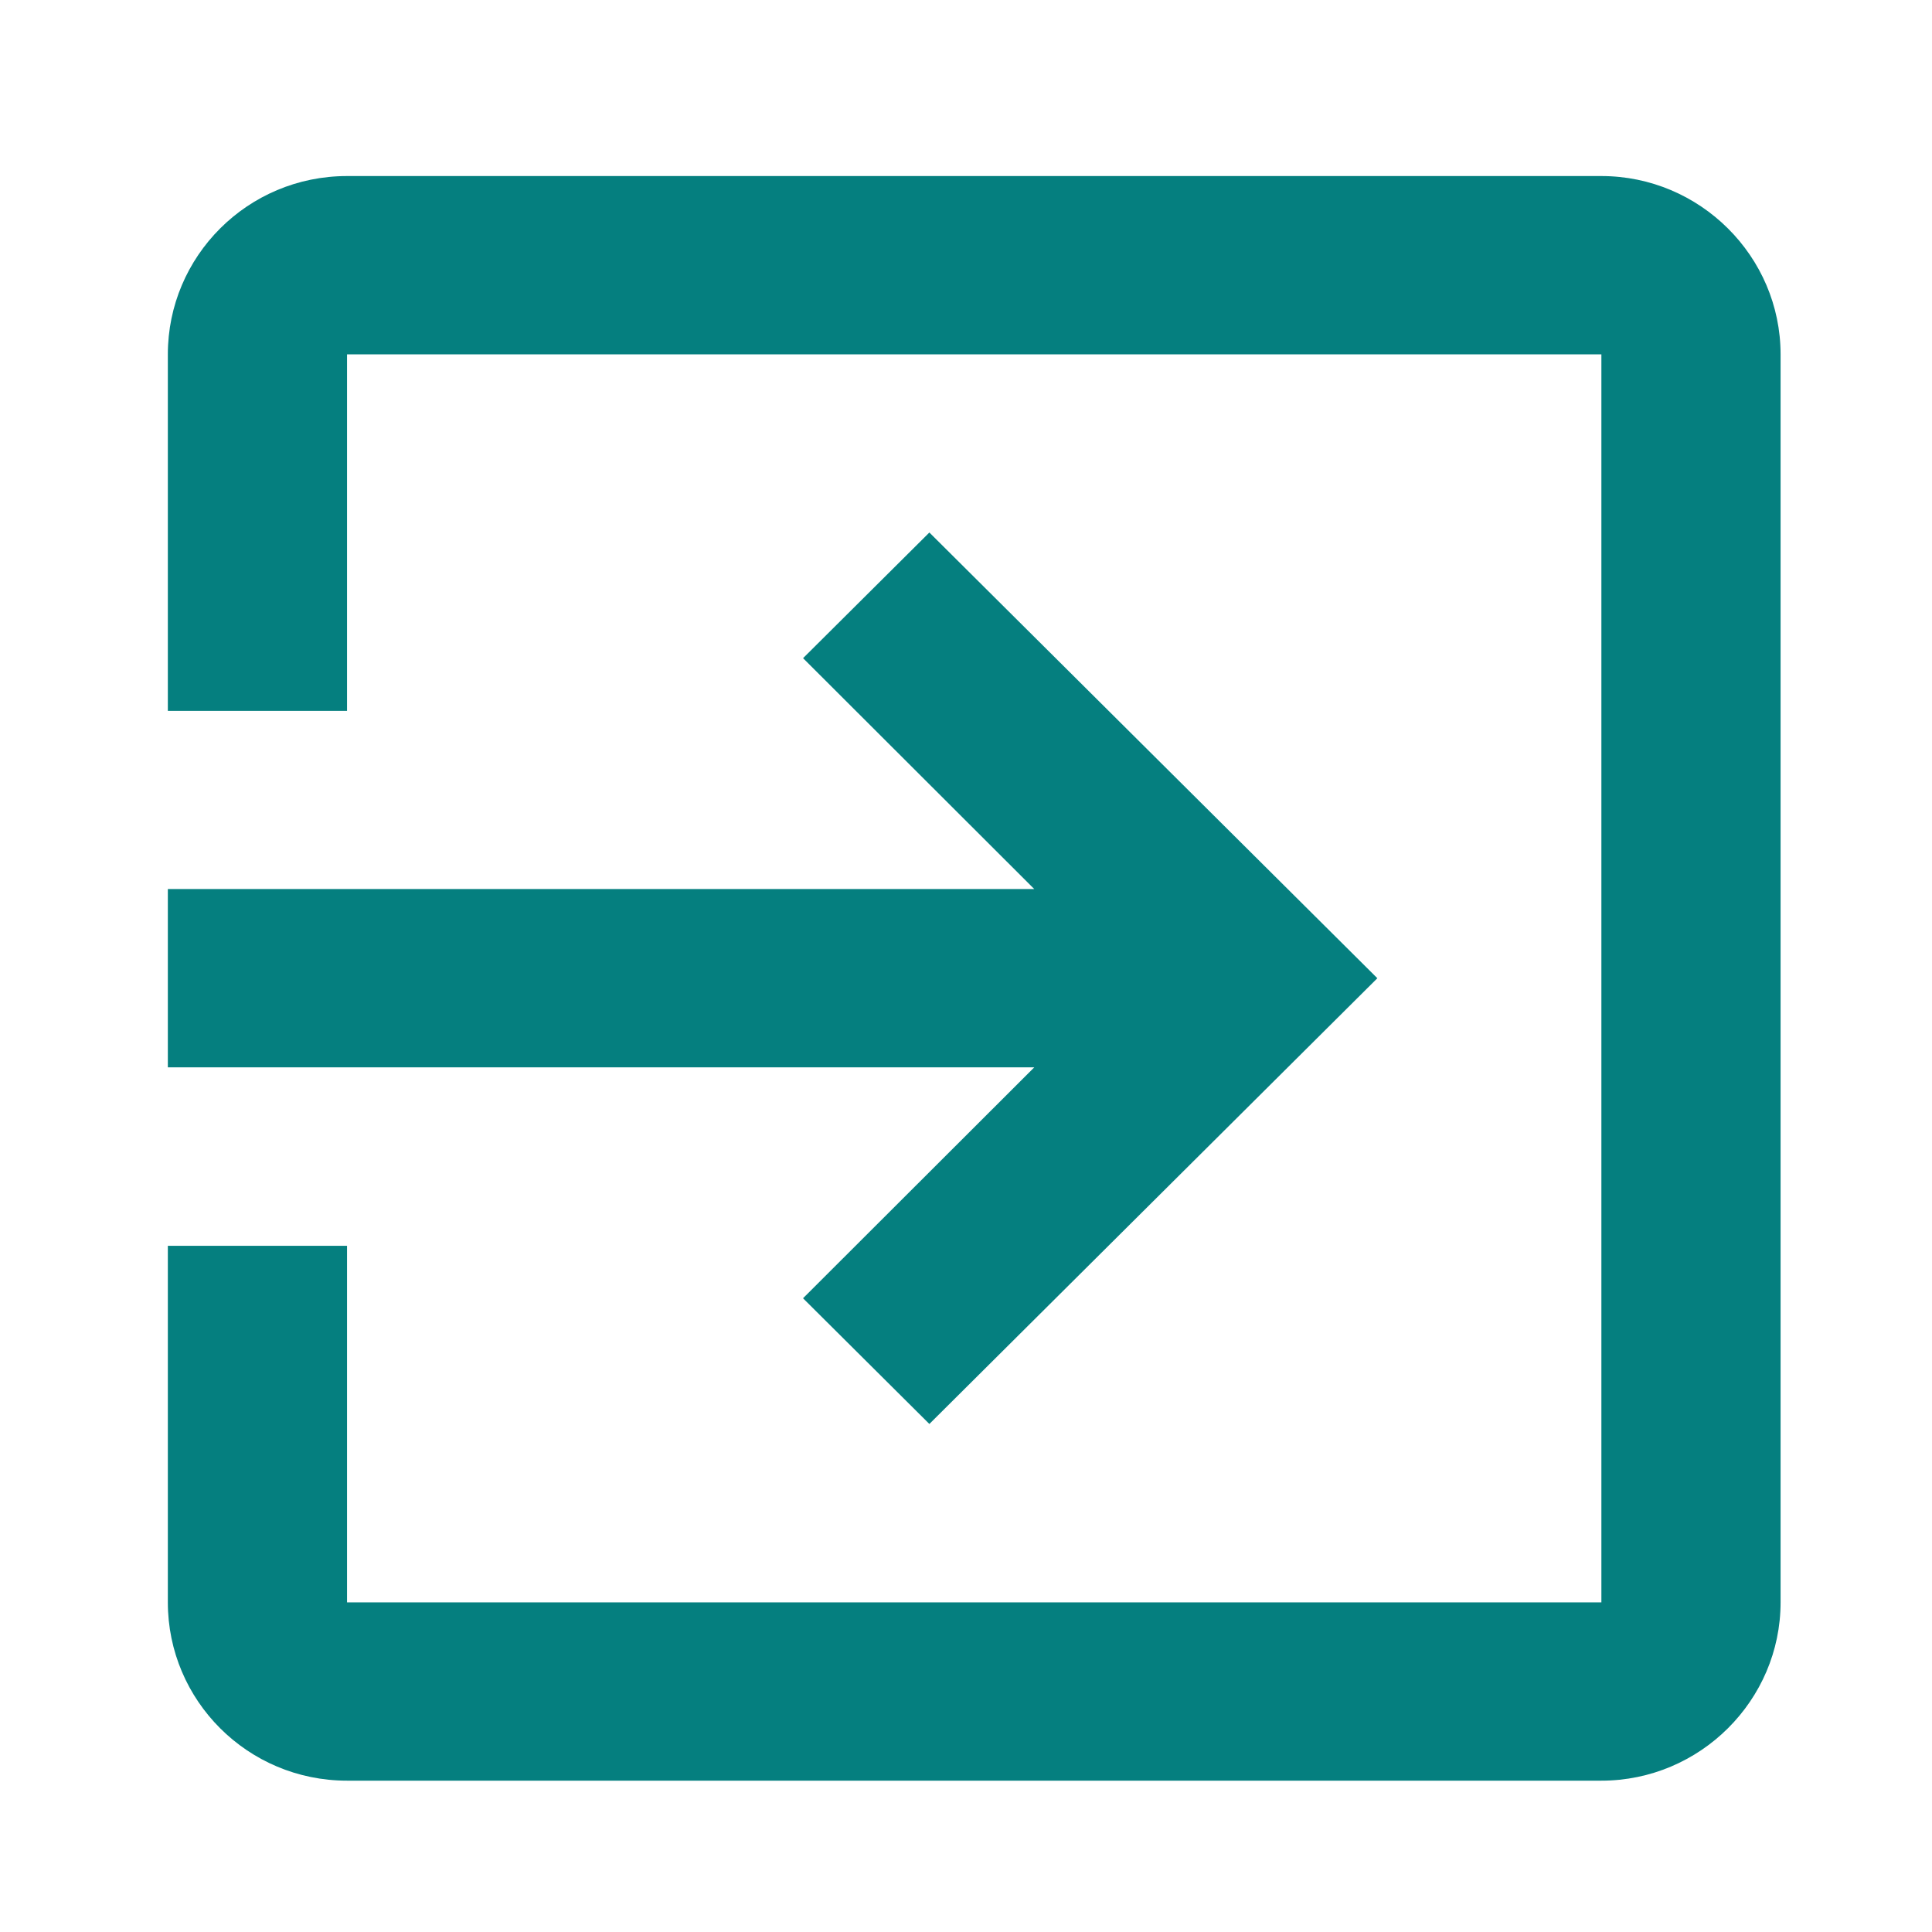
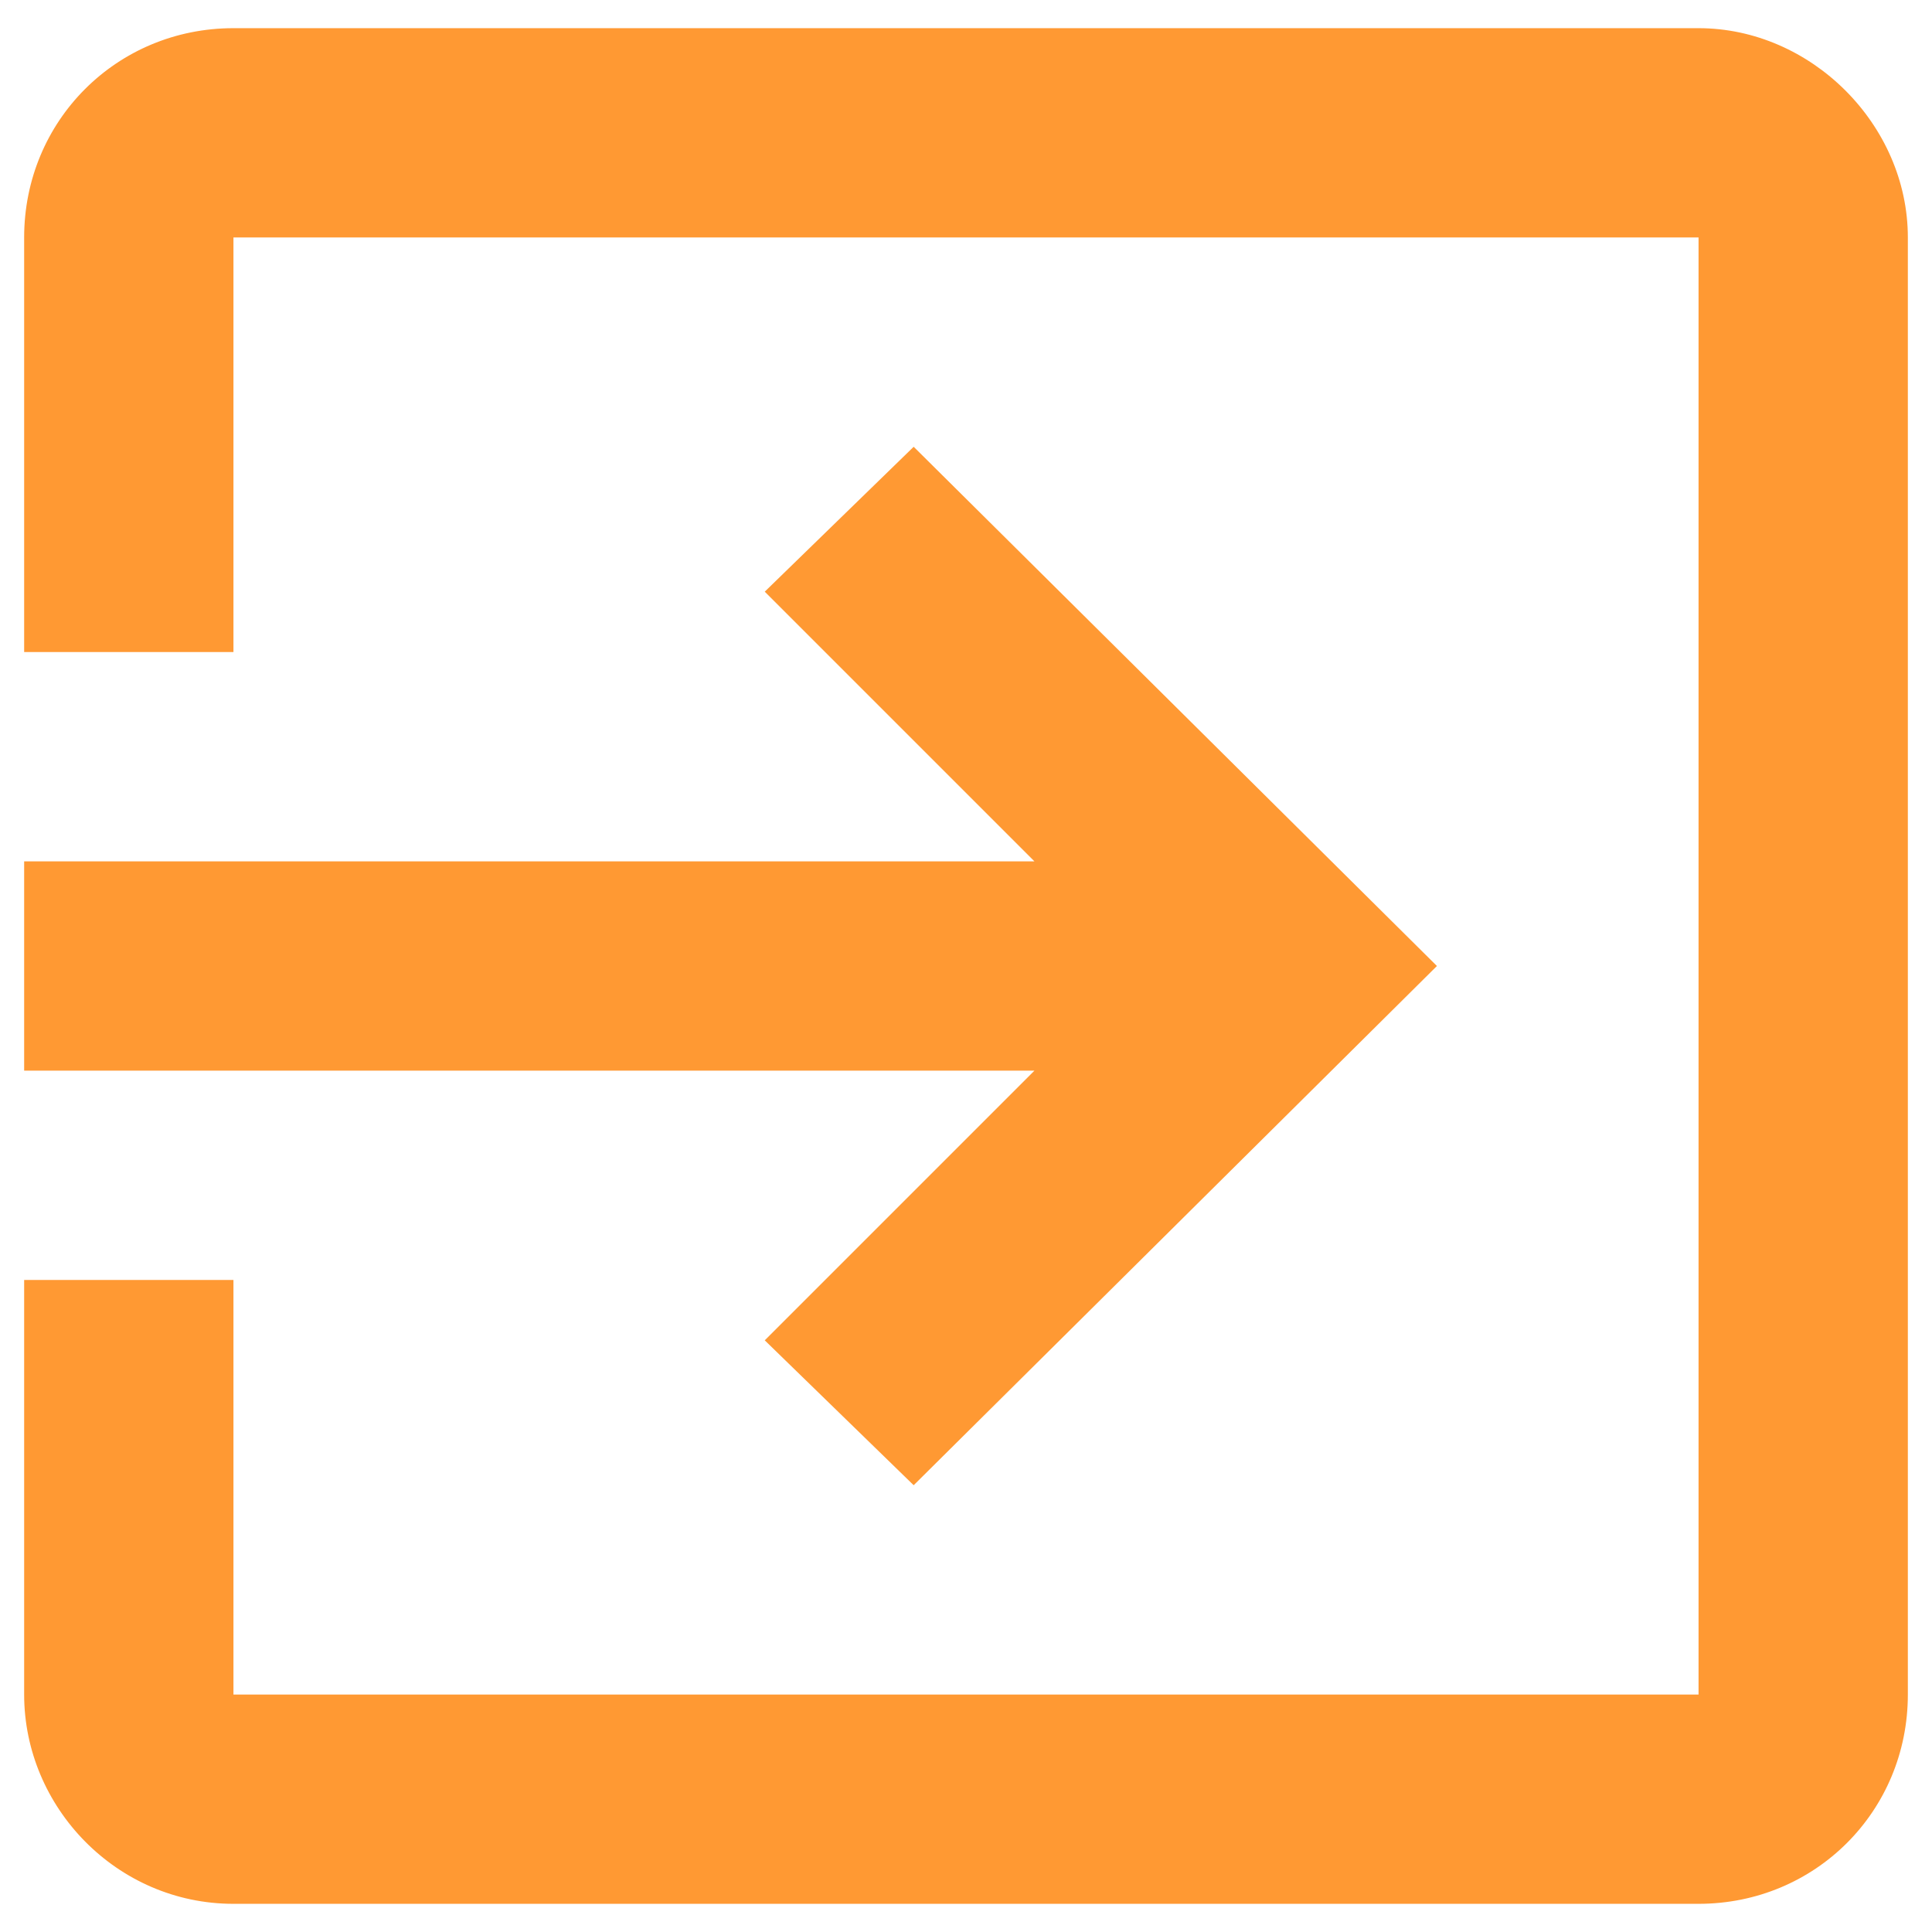
- <svg xmlns="http://www.w3.org/2000/svg" fill="#000000" height="48" viewBox="0 0 24 24" width="48" id="svg2" version="1.1">
-   <defs id="defs10" />
-   <path d="M0 0h24v24H0z" fill="none" id="path4" />
-   <path d="m 9.976,16.128 1.569,1.561 5.565,-5.537 -5.565,-5.537 -1.569,1.561 2.872,2.868 -10.763,0 0,2.215 10.763,0 -2.872,2.868 z m 9.917,-13.941 -15.582,0 c -1.235,0 -2.226,0.997 -2.226,2.215 l 0,4.429 2.226,0 0,-4.429 15.582,0 0,15.503 -15.582,0 0,-4.429 -2.226,0 0,4.429 c 0,1.218 0.991,2.215 2.226,2.215 l 15.582,0 c 1.224,0 2.226,-0.997 2.226,-2.215 l 0,-15.503 c 0,-1.218 -1.002,-2.215 -2.226,-2.215 z" id="path6" style="fill:#057f7f;fill-opacity:1" />
+ <svg xmlns="http://www.w3.org/2000/svg" version="1.1" id="svg2" x="0px" y="0px" viewBox="0 0 48 48" style="enable-background:new 0 0 48 48;" xml:space="preserve">
+   <style type="text/css">
+ 	.st0{fill:none;}
+ 	.st1{fill:#FF9933;}
+ </style>
+   <path id="path4" class="st0" d="M0,0h48v48H0V0z" />
+   <path id="path6" class="st1" d="M19,33.3l3.7,3.6l13-12.9l-13-12.9L19,14.7l6.7,6.7l-25.1,0l0,5.2  l25.1,0C25.7,26.6,19,33.3,19,33.3z M42.2,0.7l-36.4,0c-2.9,0-5.2,2.3-5.2,5.2l0,10.3h5.2l0-10.3l36.4,0l0,36.2l-36.4,0l0-10.3H0.6  l0,10.3c0,2.8,2.3,5.2,5.2,5.2h36.4c2.9,0,5.2-2.3,5.2-5.2l0-36.2C47.4,3.1,45,0.7,42.2,0.7z" />
</svg>
